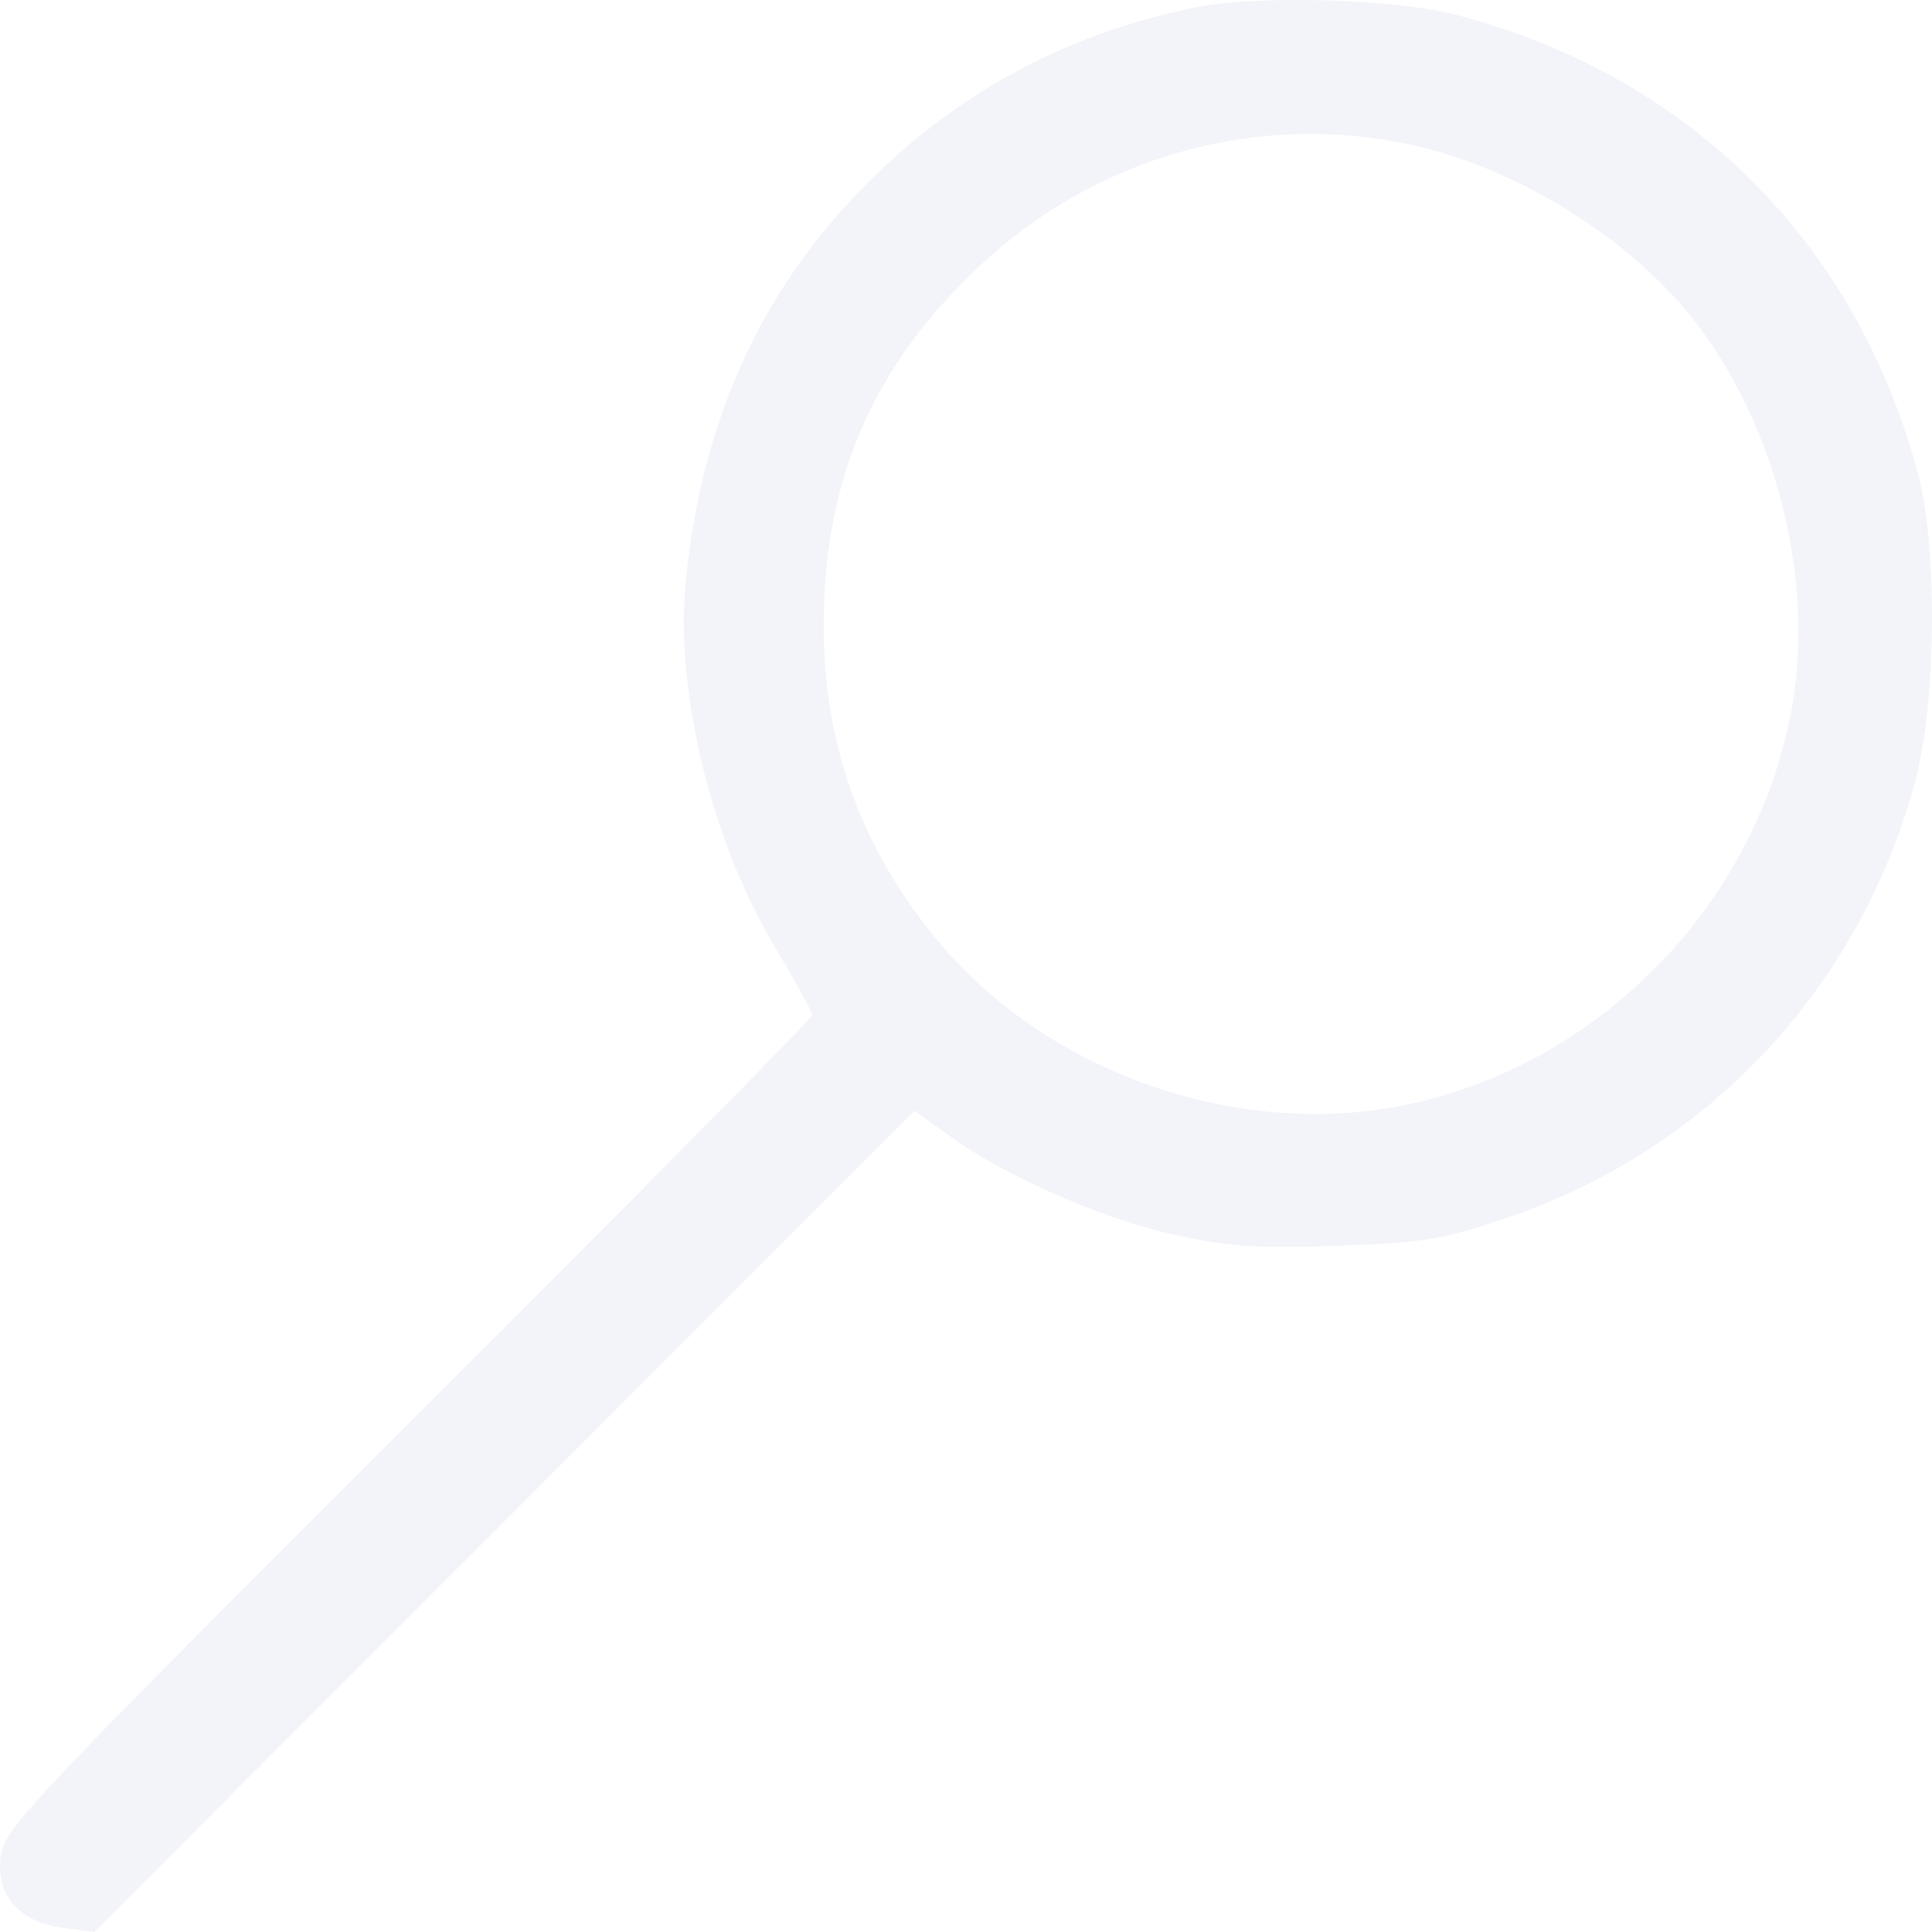
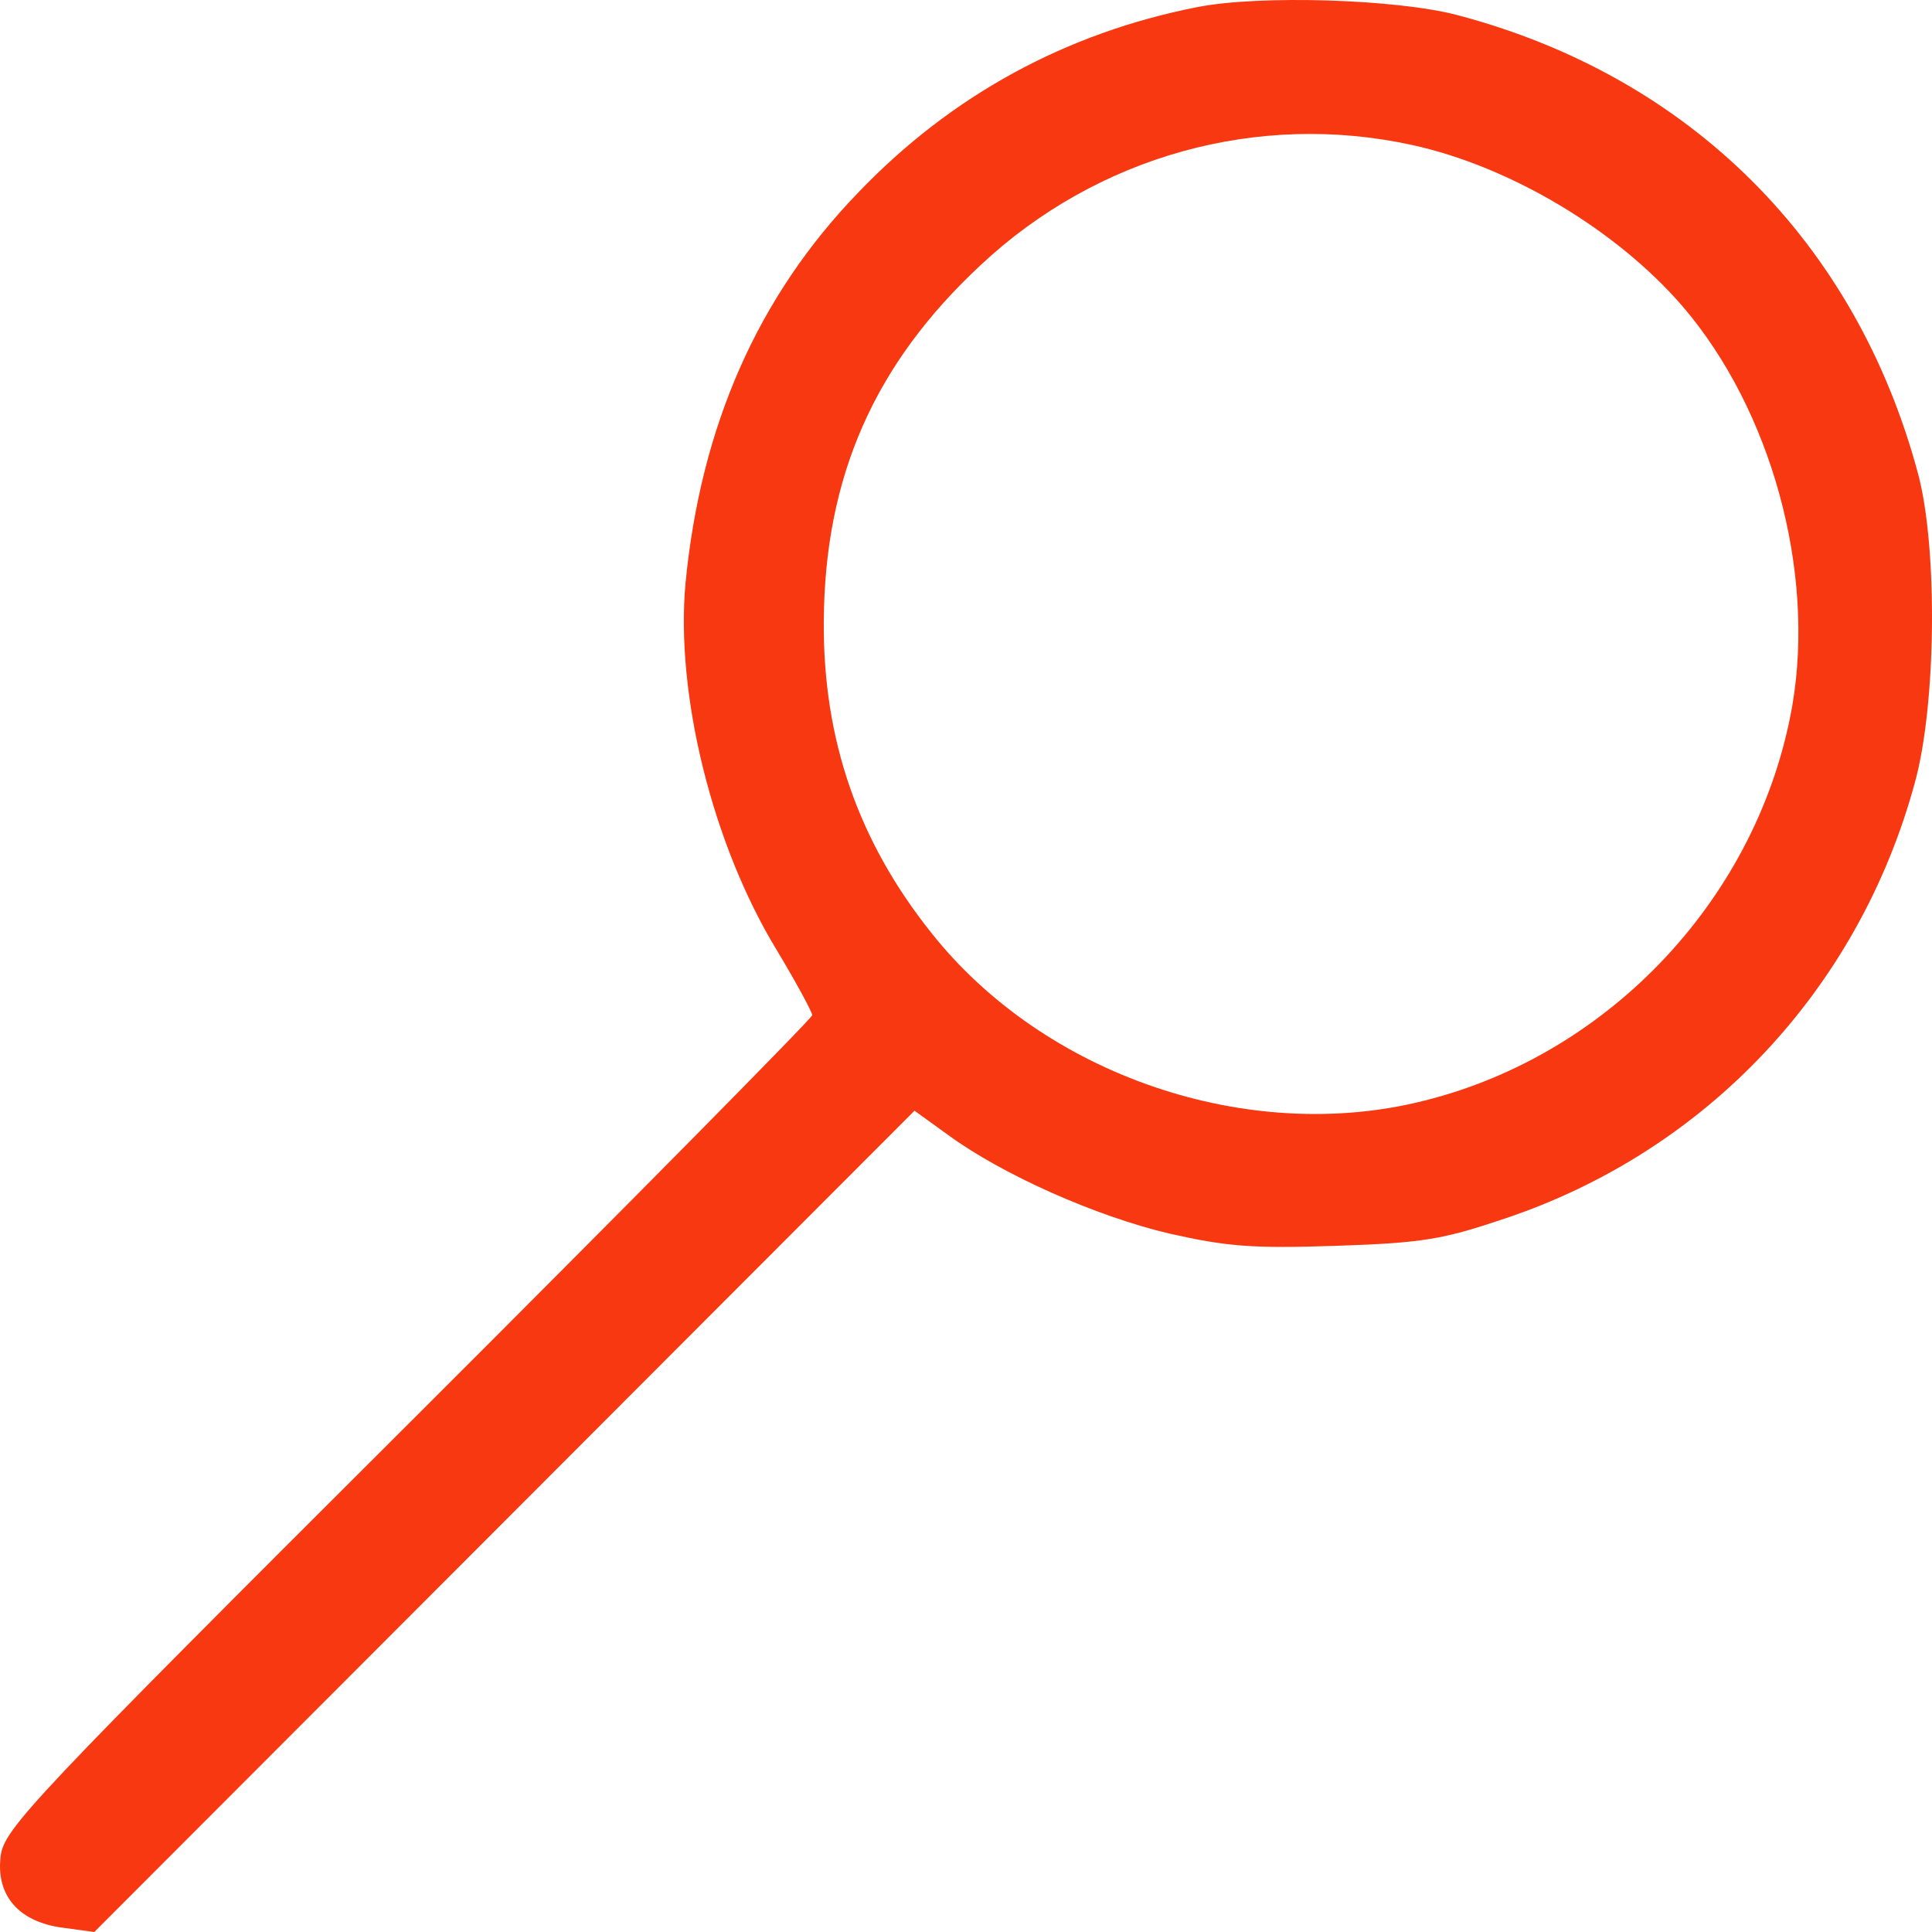
<svg xmlns="http://www.w3.org/2000/svg" width="75" height="75" viewBox="0 0 75 75" fill="none">
-   <path d="M46.487 0.274C41.372 1.278 36.927 3.705 33.321 7.47C29.407 11.515 27.199 16.563 26.611 22.644C26.22 26.94 27.646 32.769 30.162 36.898C30.917 38.153 31.532 39.297 31.532 39.408C31.532 39.52 24.487 46.66 15.849 55.279C1.257 69.84 0.166 70.983 0.027 72.043C-0.169 73.577 0.725 74.609 2.431 74.833L3.661 75L19.595 59.045L35.501 43.118L36.815 44.066C38.912 45.6 42.546 47.218 45.397 47.888C47.633 48.39 48.612 48.473 51.883 48.362C55.265 48.25 56.02 48.111 58.424 47.302C66.251 44.68 72.15 38.404 74.33 30.398C75.169 27.386 75.225 21.305 74.47 18.432C72.066 9.395 65.581 2.951 56.551 0.58C54.203 -0.033 48.919 -0.201 46.487 0.274ZM54.818 5.629C58.648 6.466 62.785 8.948 65.329 11.905C68.767 15.922 70.473 22.17 69.578 27.386C68.292 34.75 62.561 40.914 55.293 42.727C48.472 44.457 40.533 41.751 36.144 36.2C33.321 32.658 31.951 28.725 31.979 24.15C32.007 18.516 33.936 14.137 38.073 10.287C42.602 6.048 48.836 4.318 54.818 5.629Z" fill="#F3F4F9" />
+   <path d="M46.487 0.274C41.372 1.278 36.927 3.705 33.321 7.47C29.407 11.515 27.199 16.563 26.611 22.644C26.22 26.94 27.646 32.769 30.162 36.898C30.917 38.153 31.532 39.297 31.532 39.408C31.532 39.52 24.487 46.66 15.849 55.279C1.257 69.84 0.166 70.983 0.027 72.043C-0.169 73.577 0.725 74.609 2.431 74.833L3.661 75L19.595 59.045L35.501 43.118L36.815 44.066C38.912 45.6 42.546 47.218 45.397 47.888C47.633 48.39 48.612 48.473 51.883 48.362C55.265 48.25 56.02 48.111 58.424 47.302C66.251 44.68 72.15 38.404 74.33 30.398C75.169 27.386 75.225 21.305 74.47 18.432C72.066 9.395 65.581 2.951 56.551 0.58C54.203 -0.033 48.919 -0.201 46.487 0.274ZM54.818 5.629C58.648 6.466 62.785 8.948 65.329 11.905C68.767 15.922 70.473 22.17 69.578 27.386C68.292 34.75 62.561 40.914 55.293 42.727C48.472 44.457 40.533 41.751 36.144 36.2C33.321 32.658 31.951 28.725 31.979 24.15C32.007 18.516 33.936 14.137 38.073 10.287C42.602 6.048 48.836 4.318 54.818 5.629Z" fill="#F83810" />
</svg>
